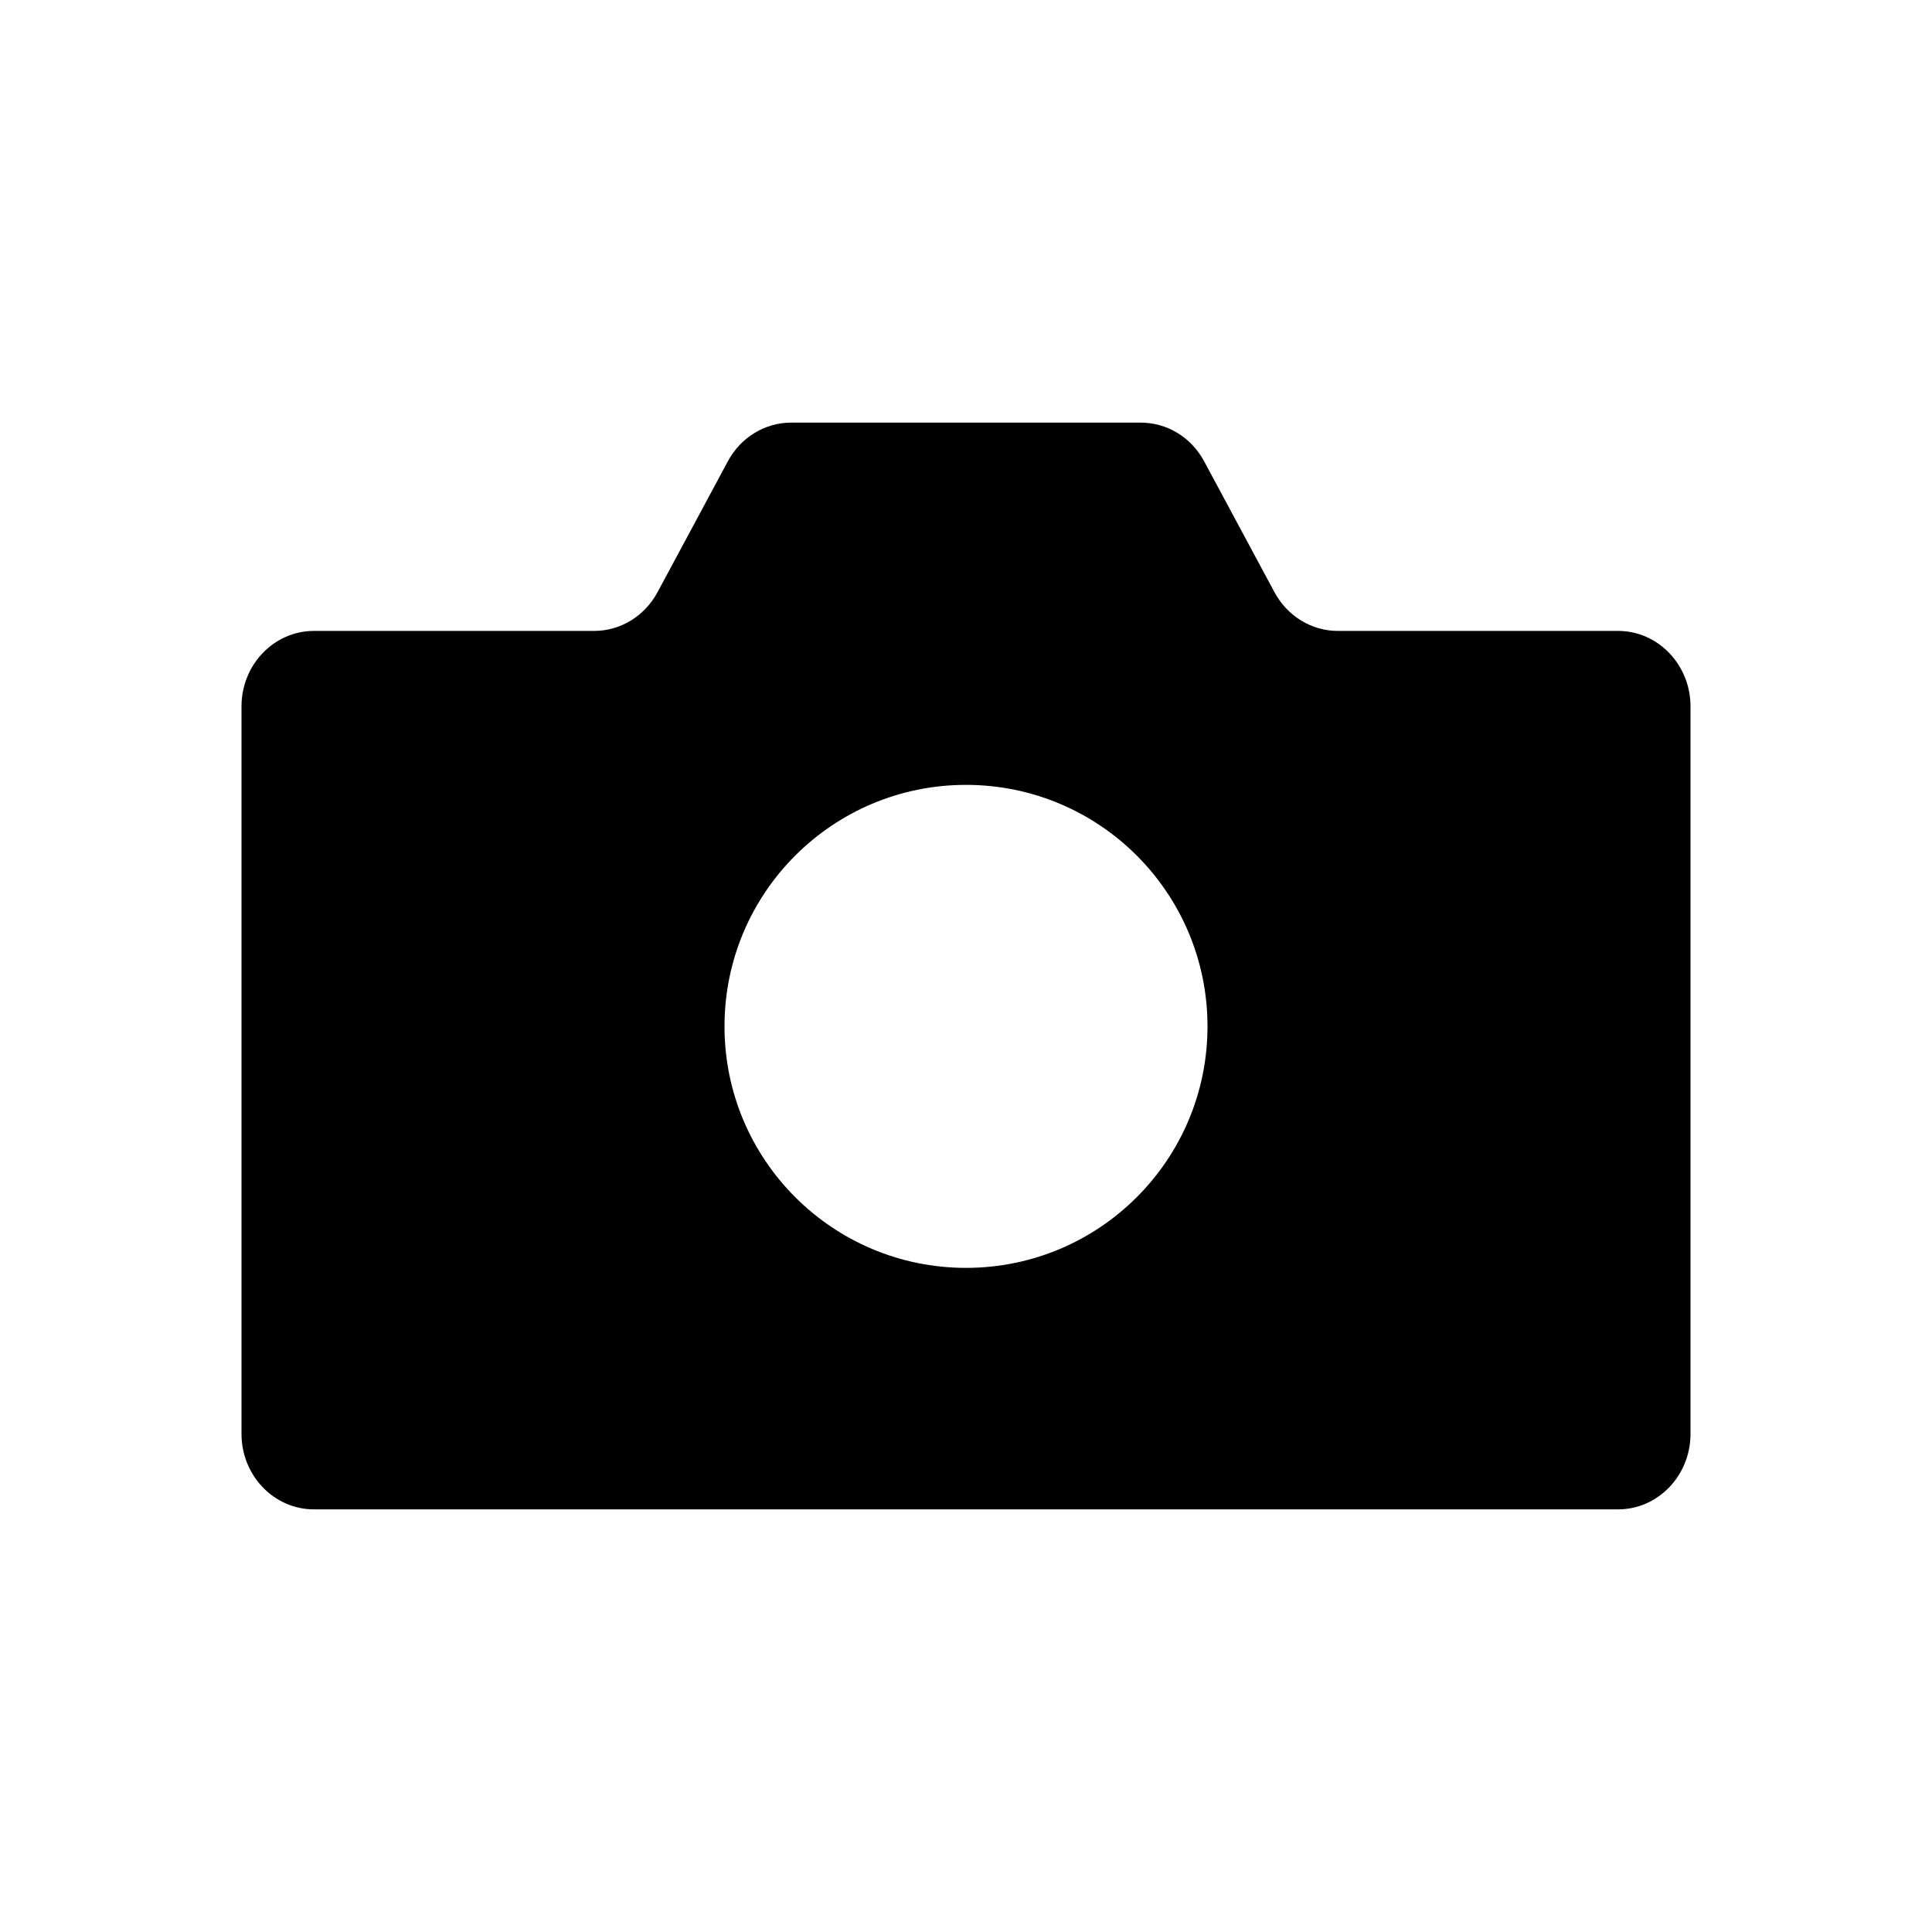
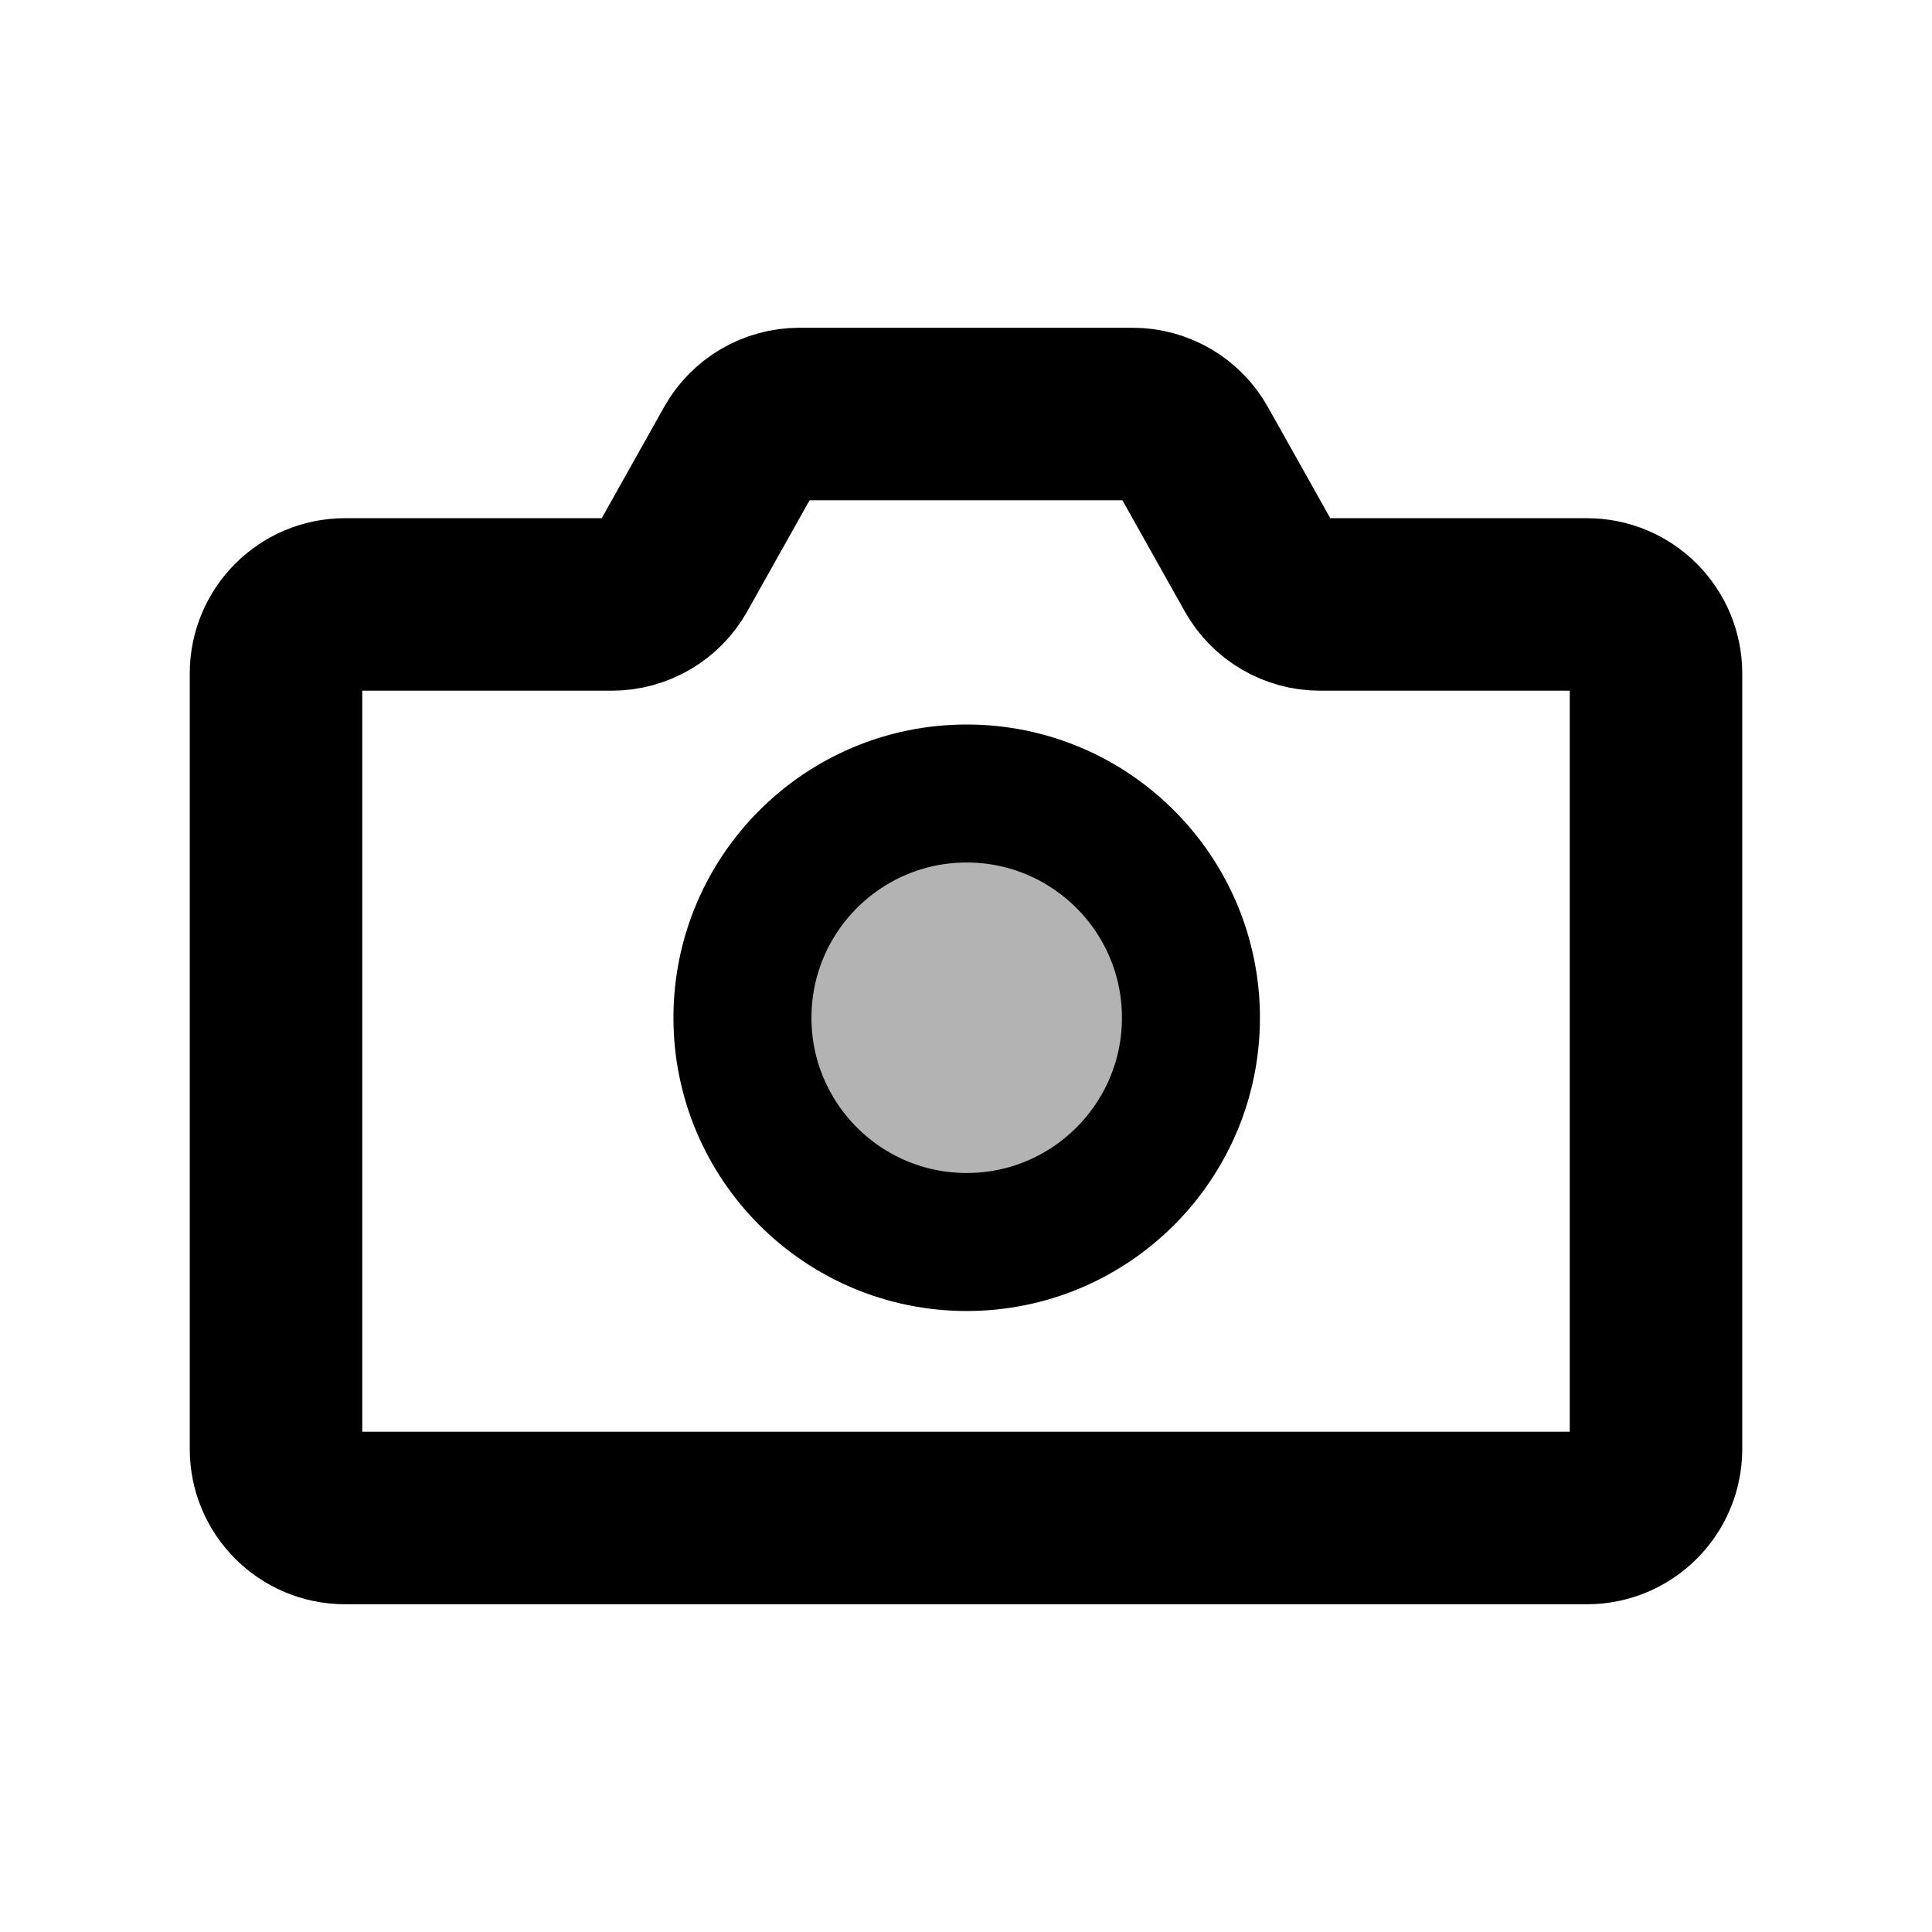
- <svg xmlns="http://www.w3.org/2000/svg" width="16" height="16" viewBox="0 0 16 16" fill="none">
-   <path fill-rule="evenodd" clip-rule="evenodd" d="M13.4 12.5C13.731 12.5 14 12.22 14 11.875V5.85C14 5.505 13.731 5.225 13.4 5.225H11.079C10.862 5.225 10.662 5.103 10.555 4.905L9.972 3.82C9.866 3.622 9.665 3.5 9.448 3.5H6.552C6.335 3.5 6.134 3.622 6.028 3.82L5.445 4.905C5.338 5.103 5.138 5.225 4.921 5.225H2.6C2.269 5.225 2 5.505 2 5.85V11.875C2 12.22 2.269 12.5 2.6 12.5H13.4ZM10 8.5C10 9.605 9.105 10.5 8 10.5C6.895 10.5 6 9.605 6 8.5C6 7.395 6.895 6.5 8 6.5C9.105 6.5 10 7.395 10 8.5Z" fill="black" />
+ <svg xmlns="http://www.w3.org/2000/svg" width="14" height="14" viewBox="0 0 14 14" fill="none">
+   <path fill-rule="evenodd" clip-rule="evenodd" d="M12 10.5C12 10.776 11.776 11 11.5 11H2.5C2.224 11 2 10.776 2 10.5V4.88C2 4.604 2.224 4.38 2.5 4.38H4.434C4.615 4.38 4.782 4.282 4.87 4.124L5.357 3.256C5.445 3.098 5.612 3 5.793 3H8.207C8.388 3 8.555 3.098 8.643 3.256L9.13 4.124C9.218 4.282 9.385 4.38 9.566 4.38H11.5C11.776 4.38 12 4.604 12 4.88V10.5Z" stroke="black" stroke-width="1.25" stroke-linecap="round" stroke-linejoin="round" />
+   <path d="M7.005 9C7.902 9 8.63 8.272 8.63 7.375C8.63 6.478 7.902 5.75 7.005 5.75C6.108 5.75 5.38 6.478 5.38 7.375C5.38 8.272 6.108 9 7.005 9Z" fill="black" fill-opacity="0.3" stroke="black" stroke-linecap="round" stroke-linejoin="round" />
</svg>
